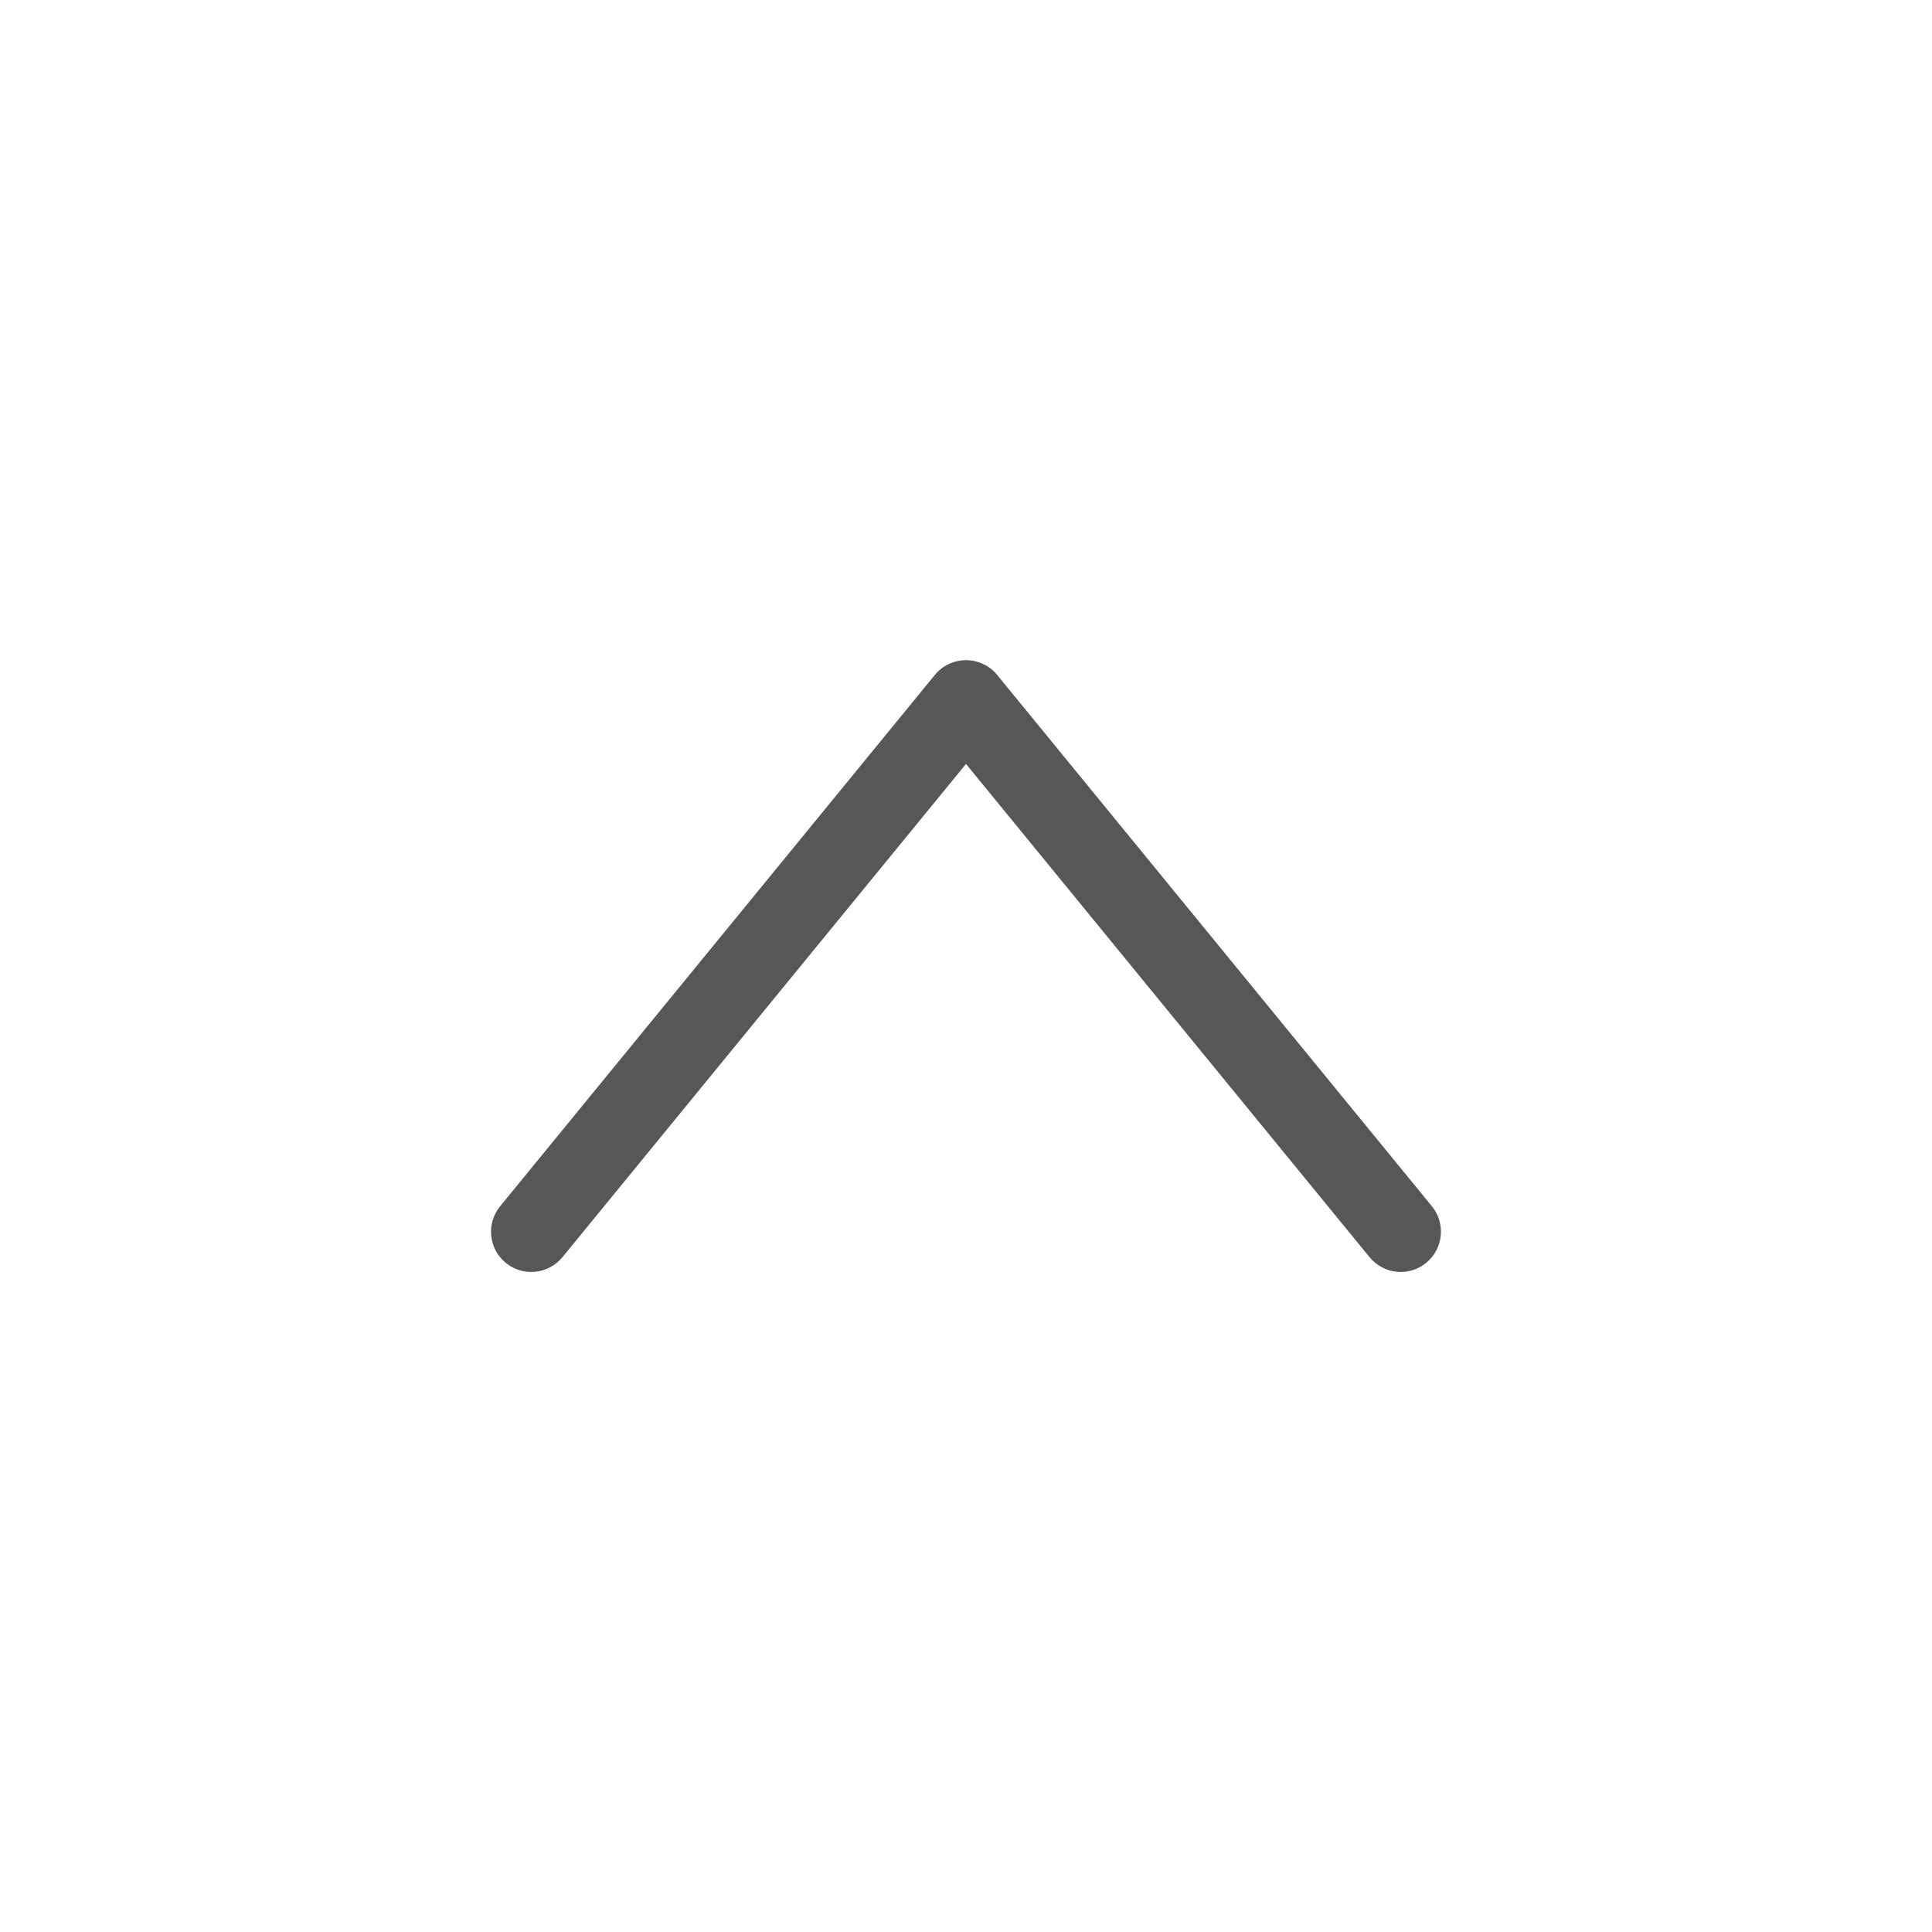
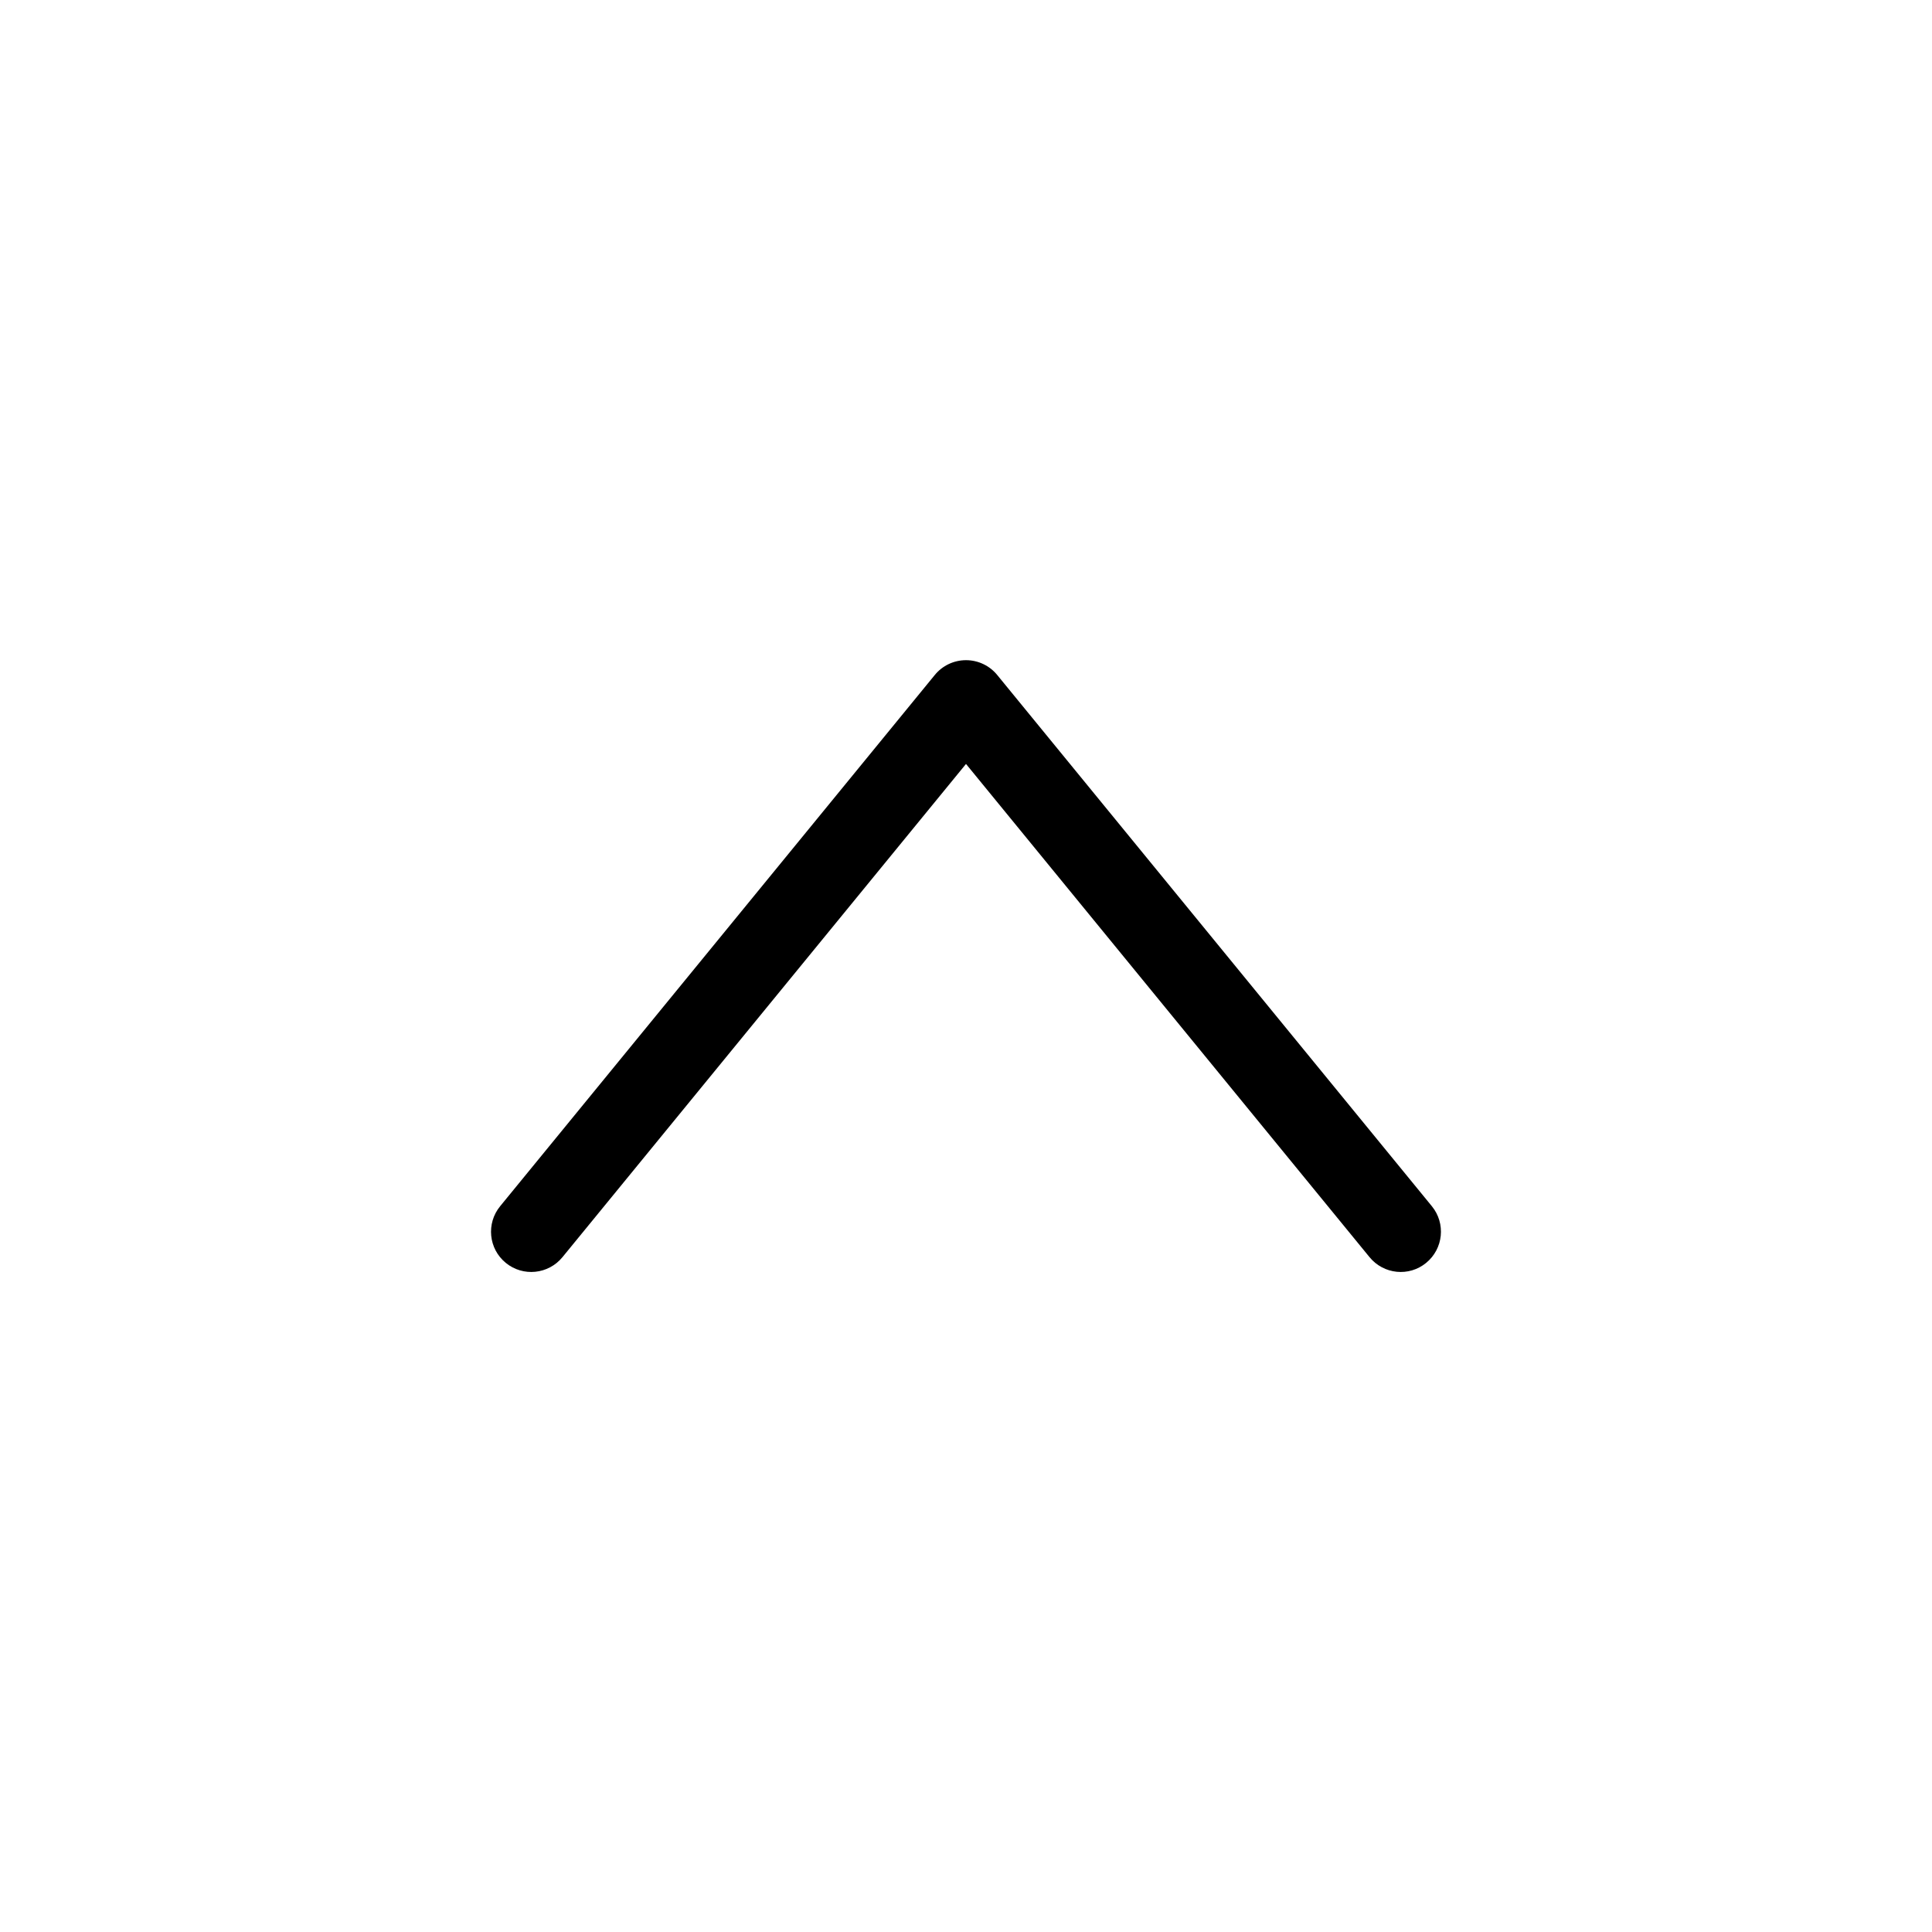
<svg xmlns="http://www.w3.org/2000/svg" width="24" height="24" viewBox="0 0 24 24" fill="none">
-   <path fill-rule="evenodd" clip-rule="evenodd" d="M6.283 15.688C6.069 15.513 6.038 15.198 6.213 14.984L11.613 8.384C11.708 8.268 11.85 8.201 12 8.201C12.15 8.201 12.292 8.268 12.387 8.384L17.787 14.984C17.962 15.198 17.93 15.513 17.716 15.688C17.503 15.863 17.188 15.831 17.013 15.617L12 9.49L6.987 15.617C6.812 15.831 6.497 15.863 6.283 15.688Z" fill="#575757" />
+   <path fill-rule="evenodd" clip-rule="evenodd" d="M6.283 15.688C6.069 15.513 6.038 15.198 6.213 14.984L11.613 8.384C11.708 8.268 11.85 8.201 12 8.201C12.15 8.201 12.292 8.268 12.387 8.384L17.787 14.984C17.962 15.198 17.93 15.513 17.716 15.688C17.503 15.863 17.188 15.831 17.013 15.617L12 9.49L6.987 15.617C6.812 15.831 6.497 15.863 6.283 15.688Z" fill="currentColor" />
</svg>
